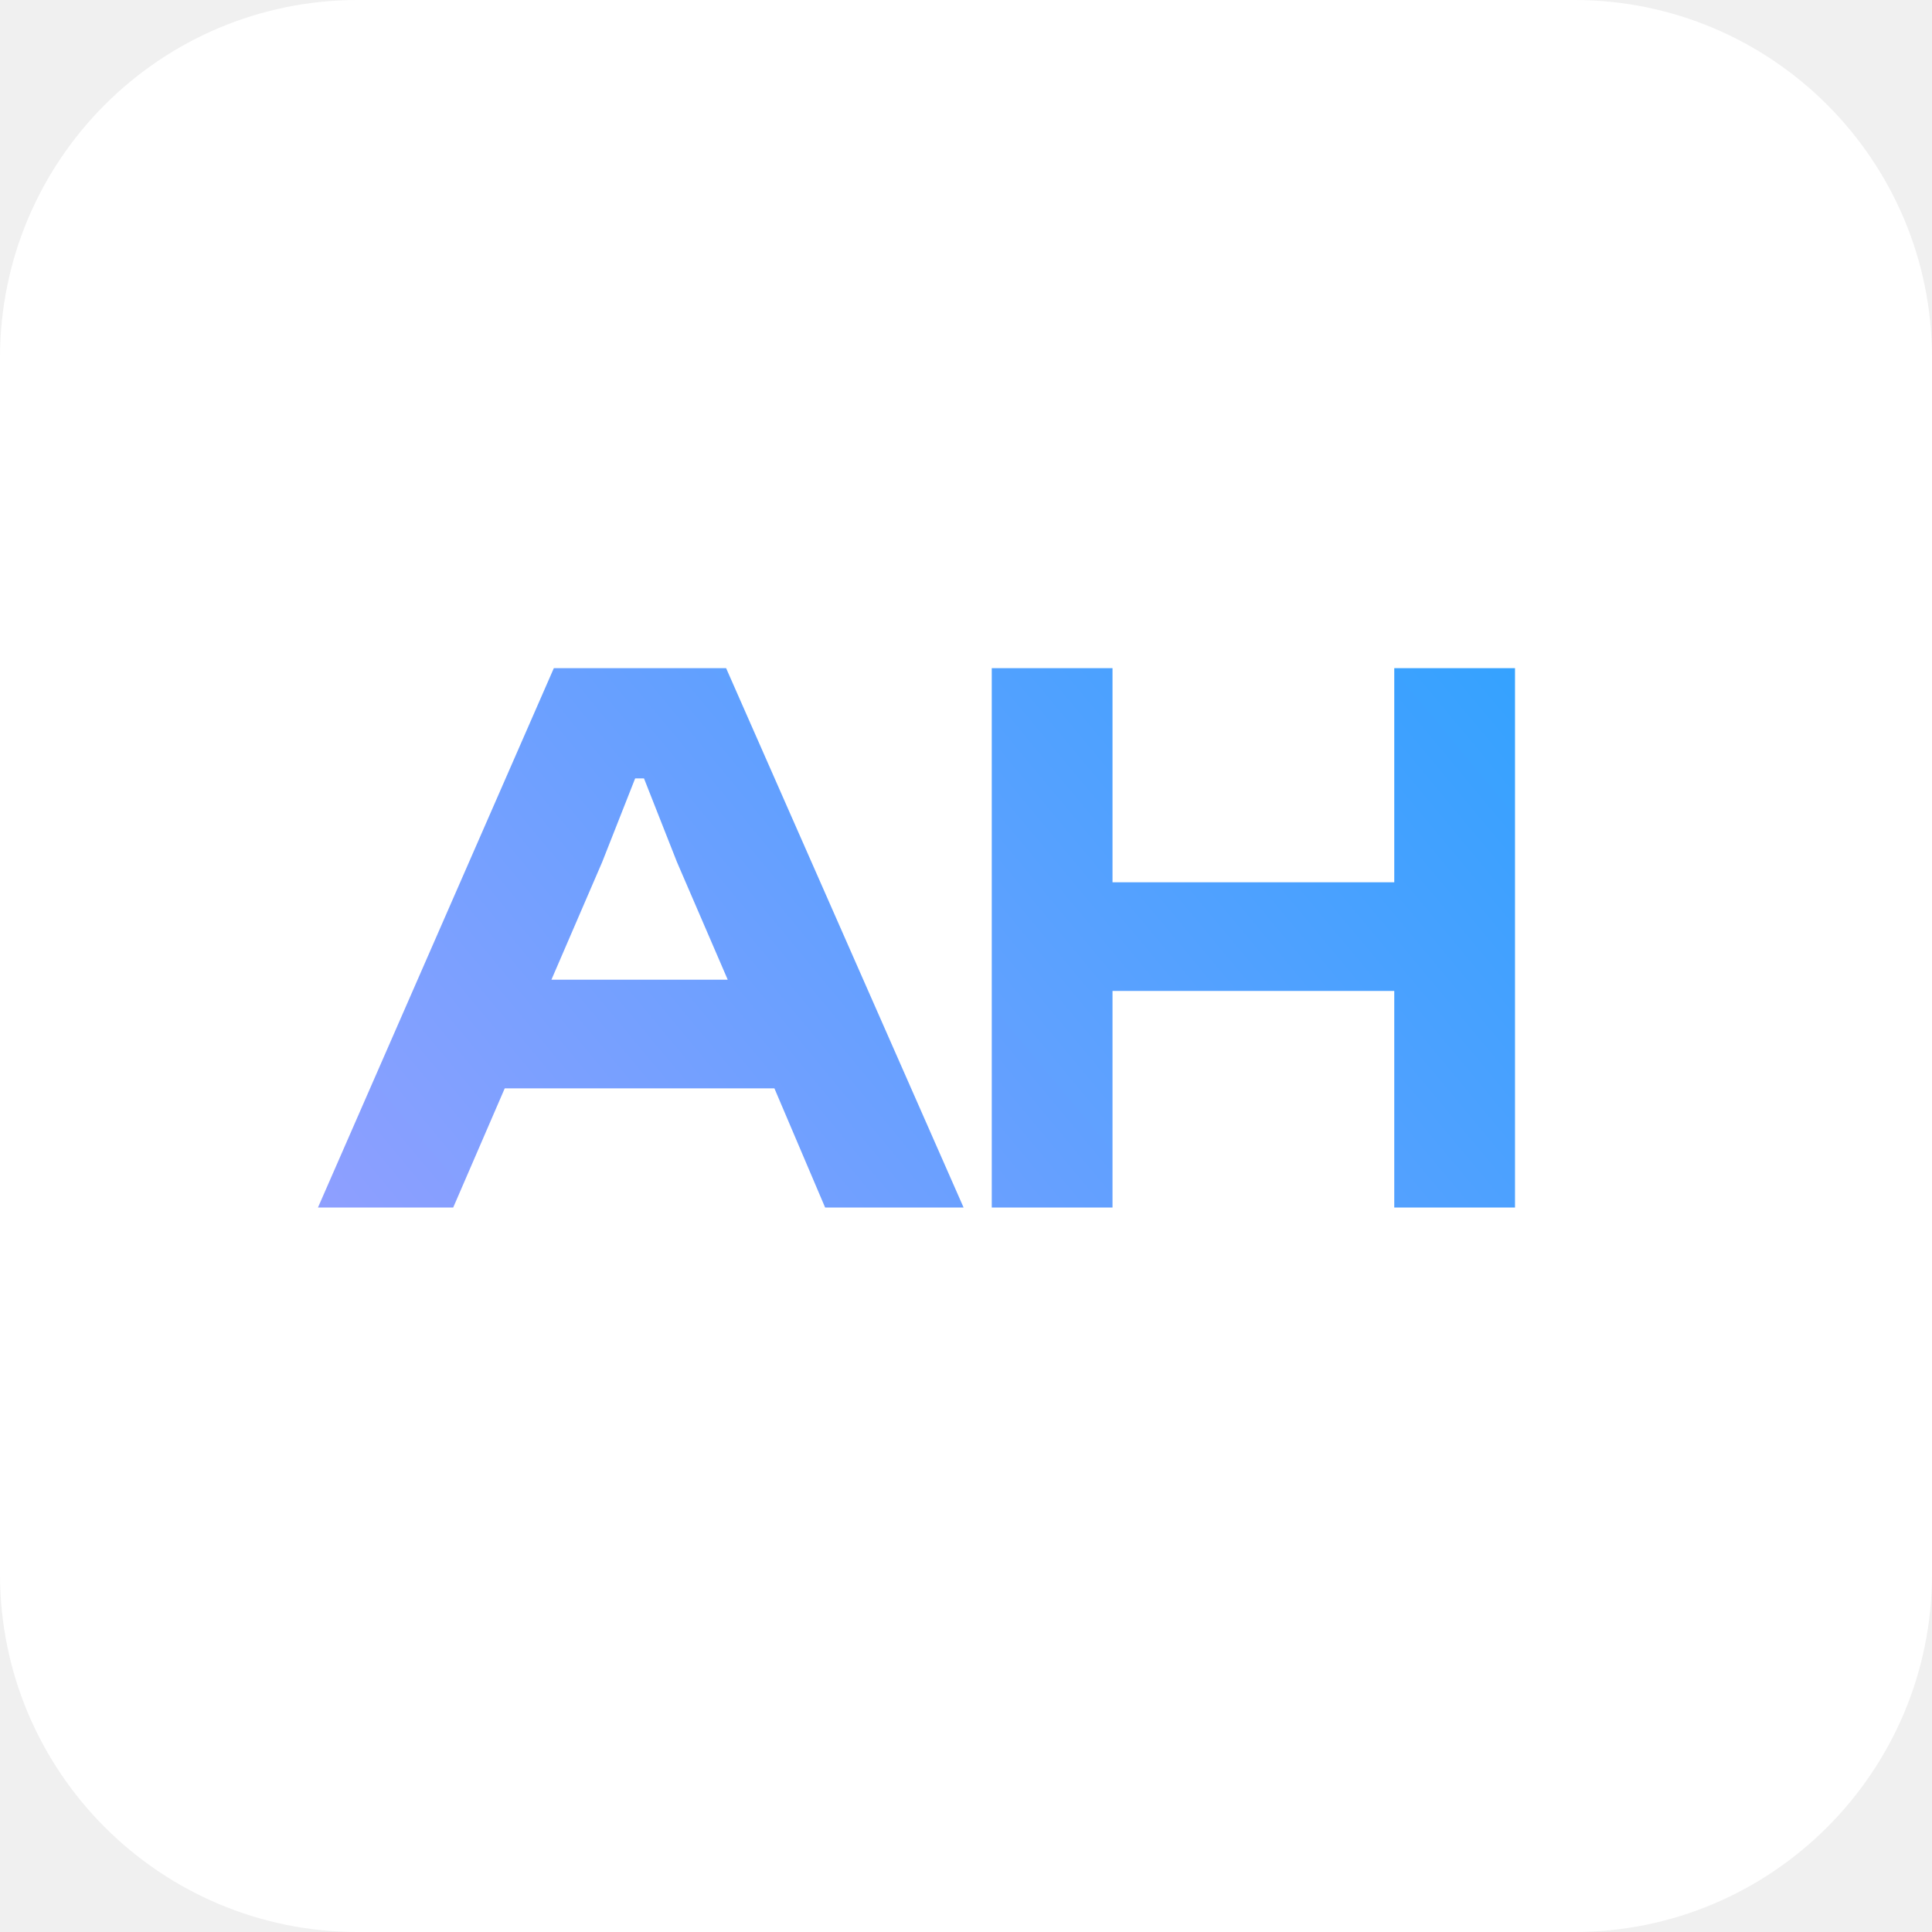
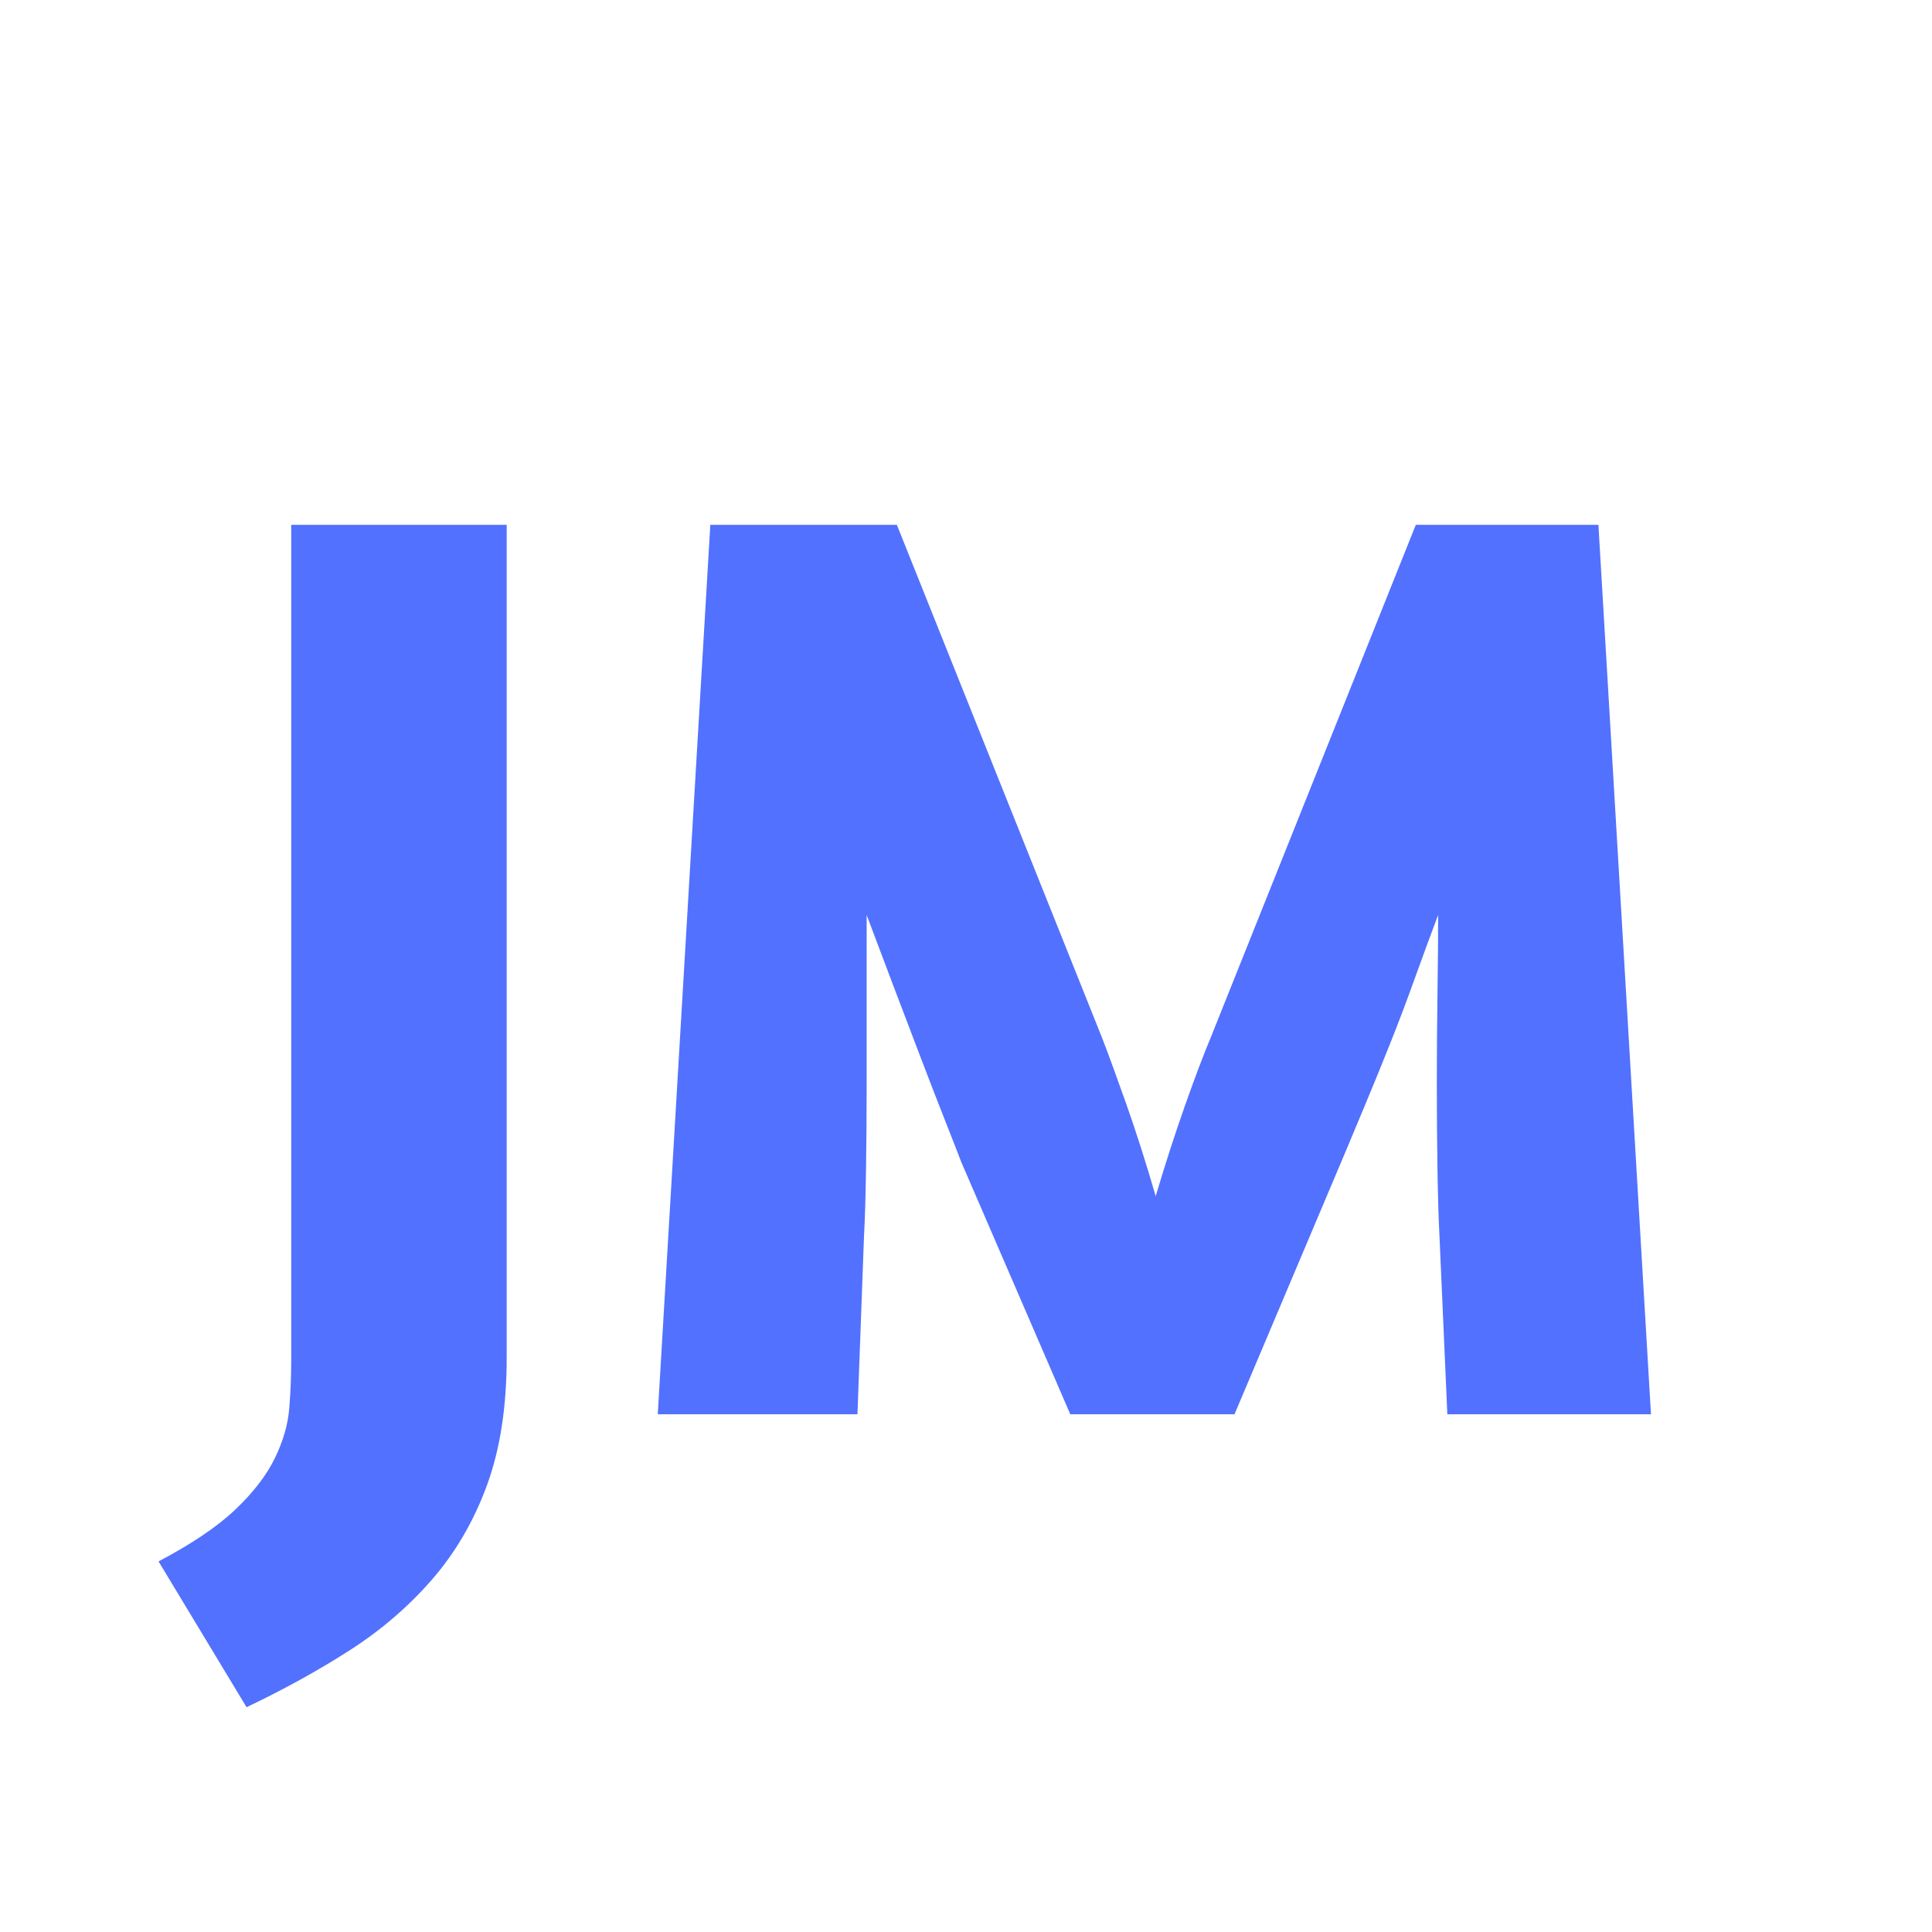
- <svg xmlns="http://www.w3.org/2000/svg" width="48" height="48" viewBox="0 0 48 48" fill="none">
-   <rect width="48" height="48" rx="8.889" fill="white" />
-   <path d="M11.26 30H7.9L13.76 16.6H18.04L23.94 30H20.5L19.24 27.04H12.54L11.26 30ZM14.96 21.42L13.7 24.34H18.08L16.82 21.42L16 19.34H15.78L14.96 21.42ZM27.64 30H24.64V16.6H27.64V21.92H34.64V16.6H37.64V30H34.64V24.62H27.64V30Z" fill="url(#paint0_linear_1545_39)" />
+ <svg xmlns="http://www.w3.org/2000/svg" version="1.1" width="1000" height="1000" viewBox="0 0 1000 1000" xml:space="preserve">
  <defs>
-     <linearGradient id="paint0_linear_1545_39" x1="8" y1="35.5" x2="38.011" y2="10.548" gradientUnits="userSpaceOnUse">
-       <stop stop-color="#989FFF" />
-       <stop offset="1" stop-color="#29A2FF" />
-     </linearGradient>
-   </defs>
+ </defs>
+   <rect x="0" y="0" width="100%" height="100%" fill="#ffffff" />
+   <g transform="matrix(1 0 0 1 500.5994 518.3944)" style="" id="143184">
+     <path xml:space="preserve" font-family="Amaranth" font-size="680" font-style="normal" font-weight="bold" style="stroke: none; stroke-width: 1; stroke-dasharray: none; stroke-linecap: butt; stroke-dashoffset: 0; stroke-linejoin: miter; stroke-miterlimit: 4; is-custom-font: none; font-file-url: none; fill: rgb(82,113,255); fill-rule: nonzero; opacity: 1; white-space: pre;" d="M-238.34-246.74L-238.34 184.38Q-238.34 222.46-248.54 250.34Q-258.74 278.22-277.10 299.30Q-295.46 320.38-319.94 336.02Q-344.42 351.66-372.98 365.26L-372.98 365.26L-418.54 289.78Q-392.70 276.18-378.76 262.92Q-364.82 249.66-358.36 236.40Q-351.90 223.14-350.88 210.56Q-349.86 197.98-349.86 185.74L-349.86 185.74L-349.86-246.74L-238.34-246.74ZM196.18 76.94L138.38 213.62L53.38 213.62L-3.06 83.06Q-5.10 77.62-10.88 63.00Q-16.66 48.38-23.80 29.68Q-30.94 10.98-38.42-8.74Q-45.90-28.46-52.02-44.78L-52.02-44.78Q-52.02-27.10-52.02-3.98Q-52.02 19.14-52.02 42.94Q-52.02 66.74-52.36 87.82Q-52.70 108.90-53.38 121.14L-53.38 121.14L-56.78 213.62L-160.14 213.62L-132.94-246.74L-36.38-246.74L69.70 18.46Q74.46 30.70 82.28 52.80Q90.10 74.90 97.58 100.74L97.58 100.74Q105.06 75.58 112.88 53.48Q120.70 31.38 126.14 18.46L126.14 18.46L232.22-246.74L326.74-246.74L353.94 213.62L248.54 213.62L244.46 121.14Q243.78 108.22 243.44 87.14Q243.10 66.06 243.10 42.60Q243.10 19.14 243.44-4.32Q243.78-27.78 243.78-44.78L243.78-44.78Q238.34-30.50 231.88-12.48Q225.42 5.54 218.62 22.54Q211.82 39.54 205.70 54.16Q199.58 68.78 196.18 76.94L196.18 76.94Z" />
+   </g>
</svg>
